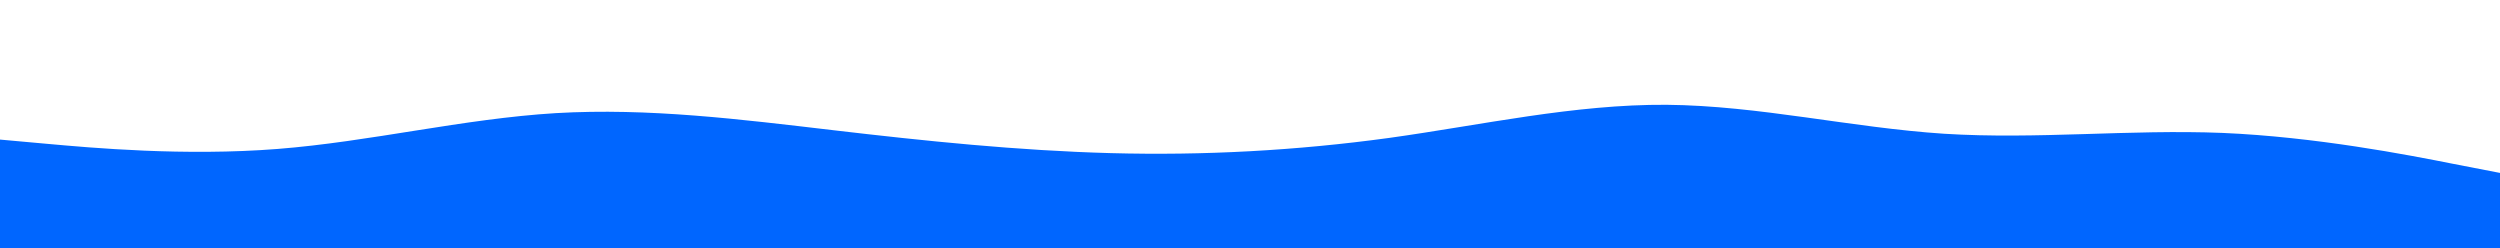
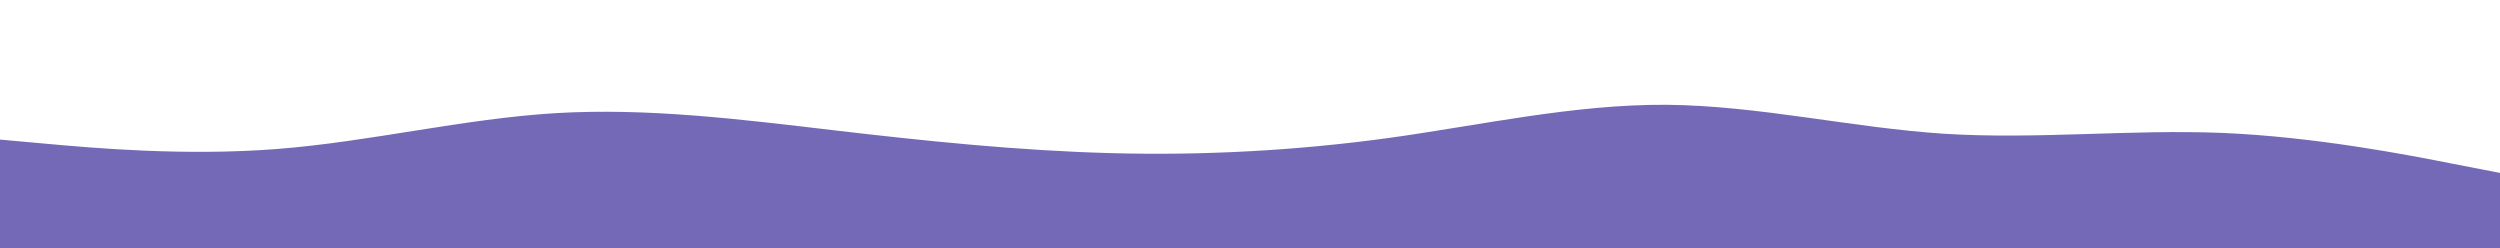
<svg xmlns="http://www.w3.org/2000/svg" id="visual" viewBox="0 0 1200 119" width="1200" height="119" version="1.1">
-   <path d="M0 67L22.2 69C44.3 71 88.7 75 133.2 71.5C177.7 68 222.3 57 266.8 54.3C311.3 51.7 355.7 57.3 400 62.5C444.3 67.7 488.7 72.3 533.2 73.5C577.7 74.7 622.3 72.3 666.8 66.2C711.3 60 755.7 50 800 50.3C844.3 50.7 888.7 61.3 933.2 64.2C977.7 67 1022.3 62 1066.8 63.8C1111.3 65.7 1155.7 74.3 1177.8 78.7L1200 83L1200 120L1177.8 120C1155.7 120 1111.3 120 1066.8 120C1022.3 120 977.7 120 933.2 120C888.7 120 844.3 120 800 120C755.7 120 711.3 120 666.8 120C622.3 120 577.7 120 533.2 120C488.7 120 444.3 120 400 120C355.7 120 311.3 120 266.8 120C222.3 120 177.7 120 133.2 120C88.7 120 44.3 120 22.2 120L0 120Z" fill="#0066FF" stroke-linecap="round" stroke-linejoin="miter" />
+   <path d="M0 67L22.2 69C44.3 71 88.7 75 133.2 71.5C177.7 68 222.3 57 266.8 54.3C311.3 51.7 355.7 57.3 400 62.5C444.3 67.7 488.7 72.3 533.2 73.5C577.7 74.7 622.3 72.3 666.8 66.2C711.3 60 755.7 50 800 50.3C844.3 50.7 888.7 61.3 933.2 64.2C977.7 67 1022.3 62 1066.8 63.8C1111.3 65.7 1155.7 74.3 1177.8 78.7L1200 83L1200 120L1177.8 120C1155.7 120 1111.3 120 1066.8 120C1022.3 120 977.7 120 933.2 120C888.7 120 844.3 120 800 120C755.7 120 711.3 120 666.8 120C622.3 120 577.7 120 533.2 120C488.7 120 444.3 120 400 120C355.7 120 311.3 120 266.8 120C222.3 120 177.7 120 133.2 120C88.7 120 44.3 120 22.2 120L0 120Z" fill="#7469B6" stroke-linecap="round" stroke-linejoin="miter" />
</svg>
